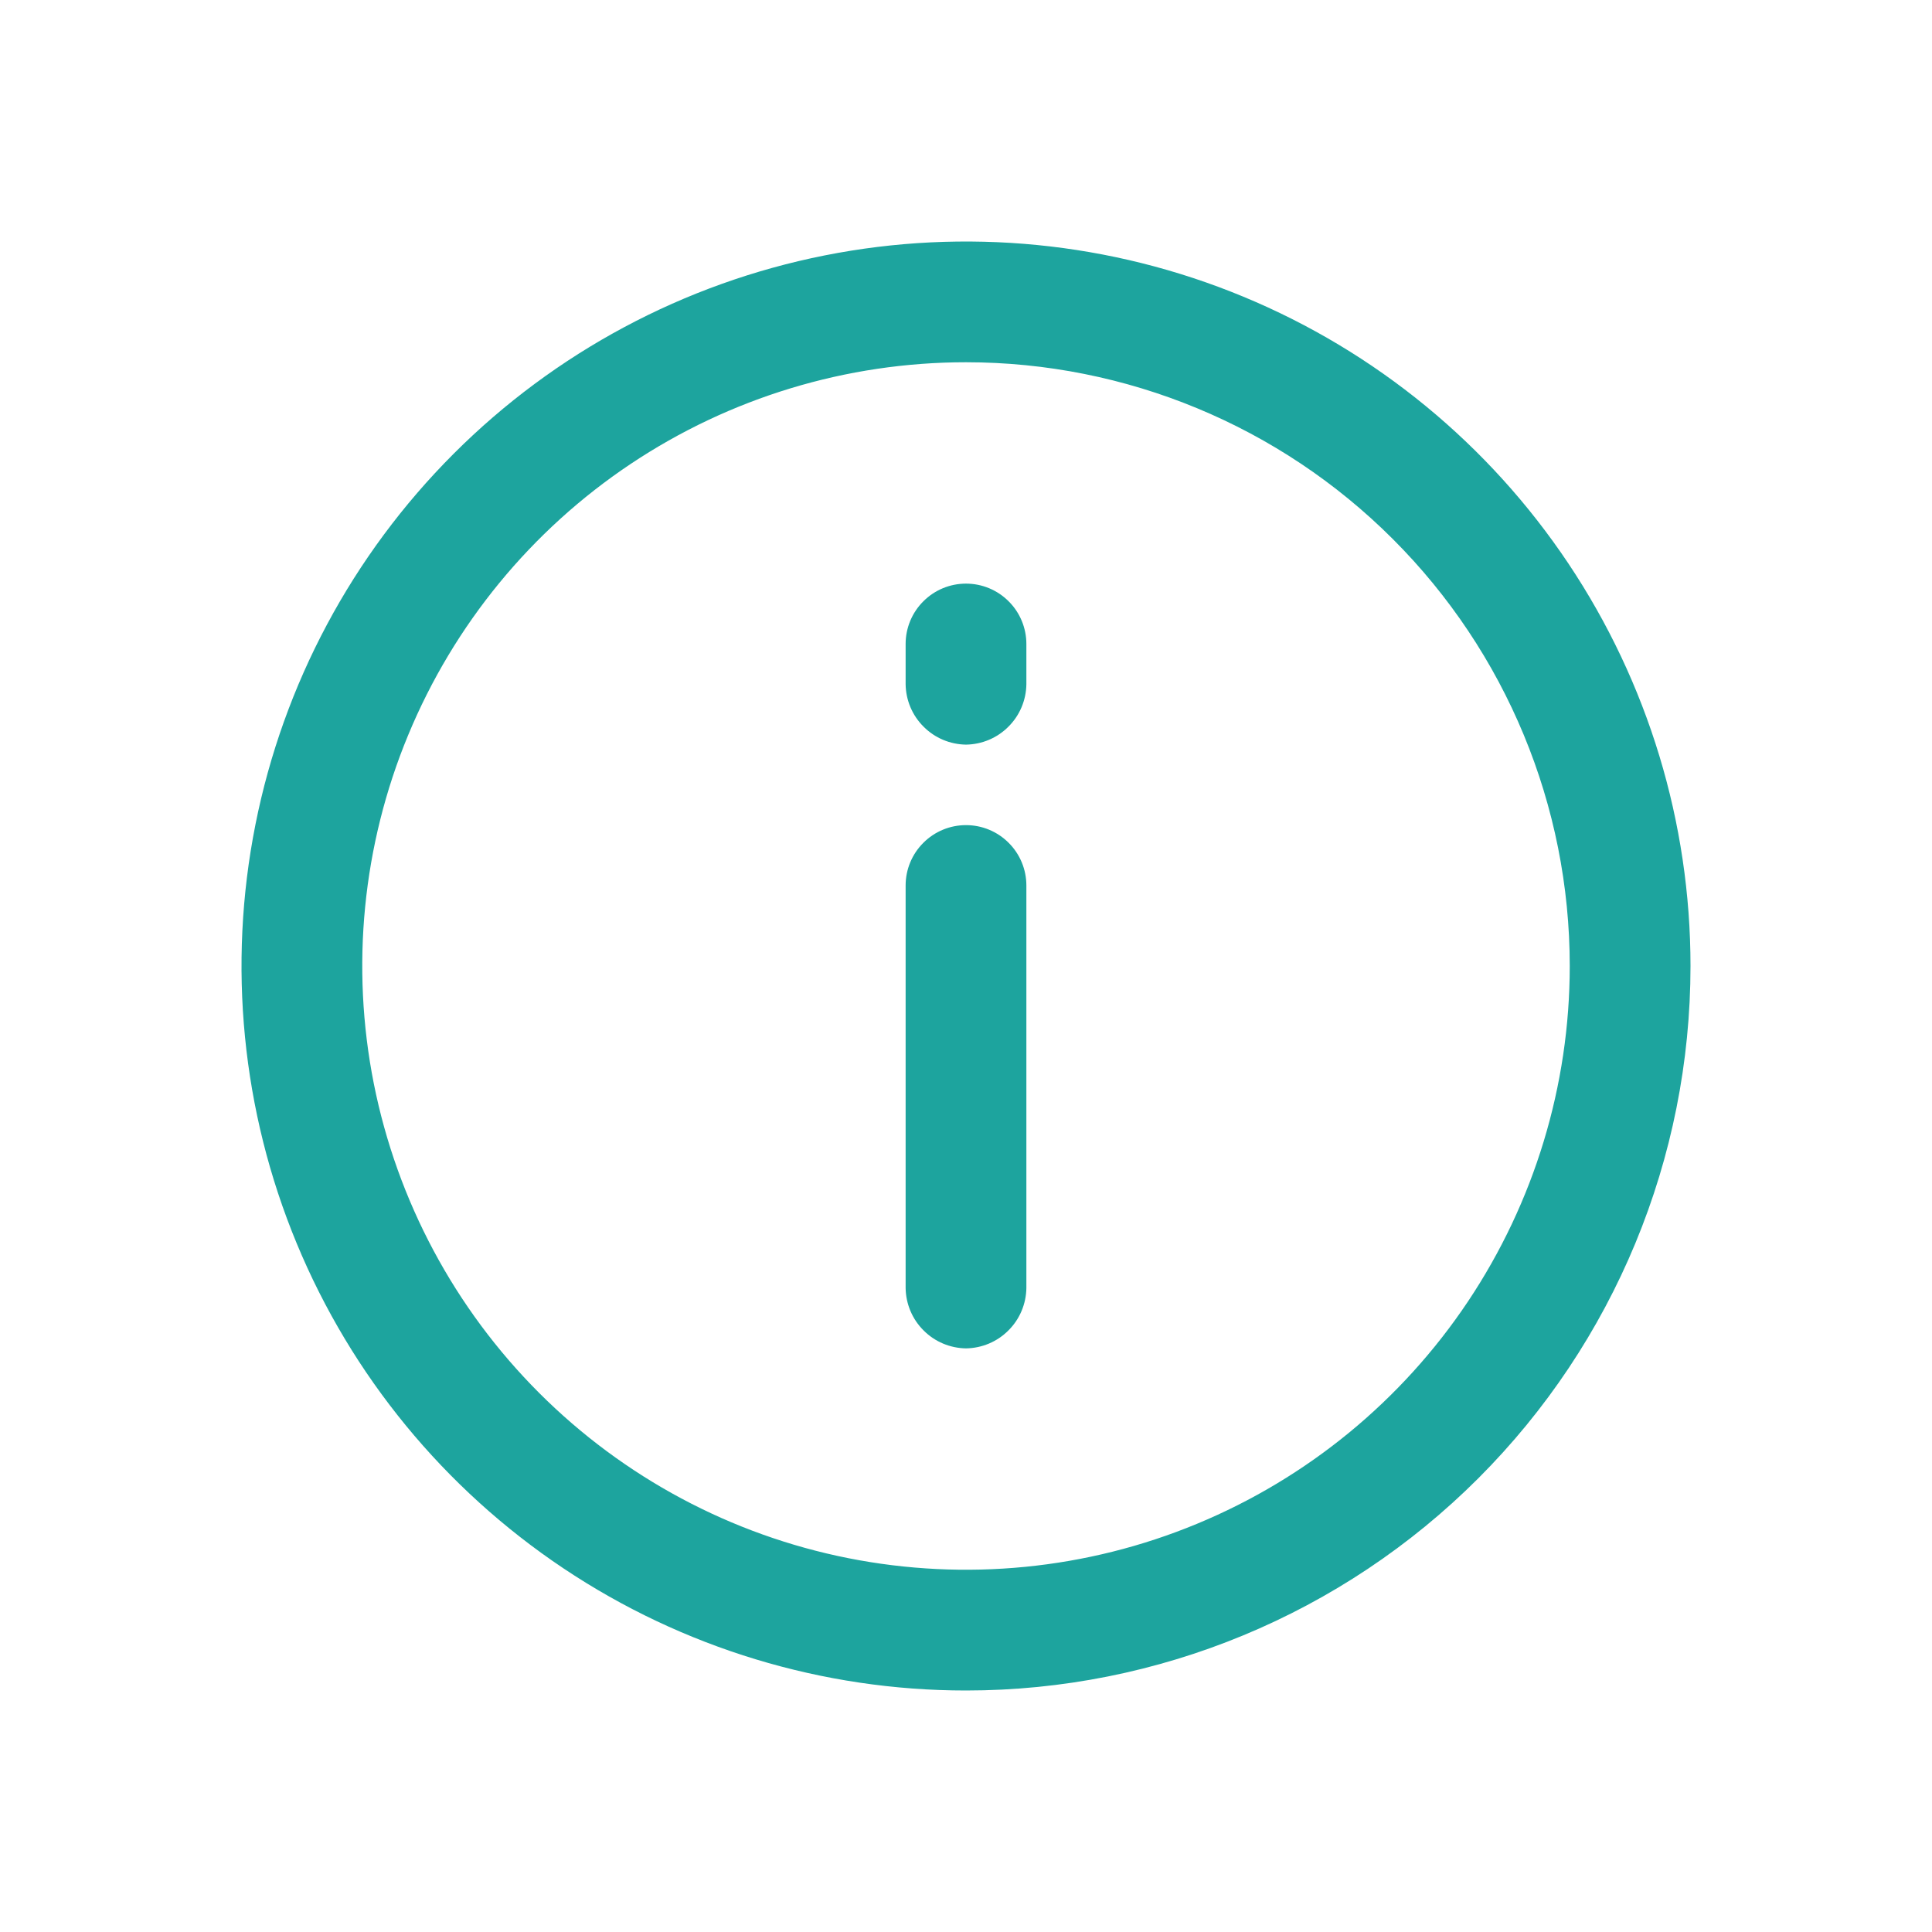
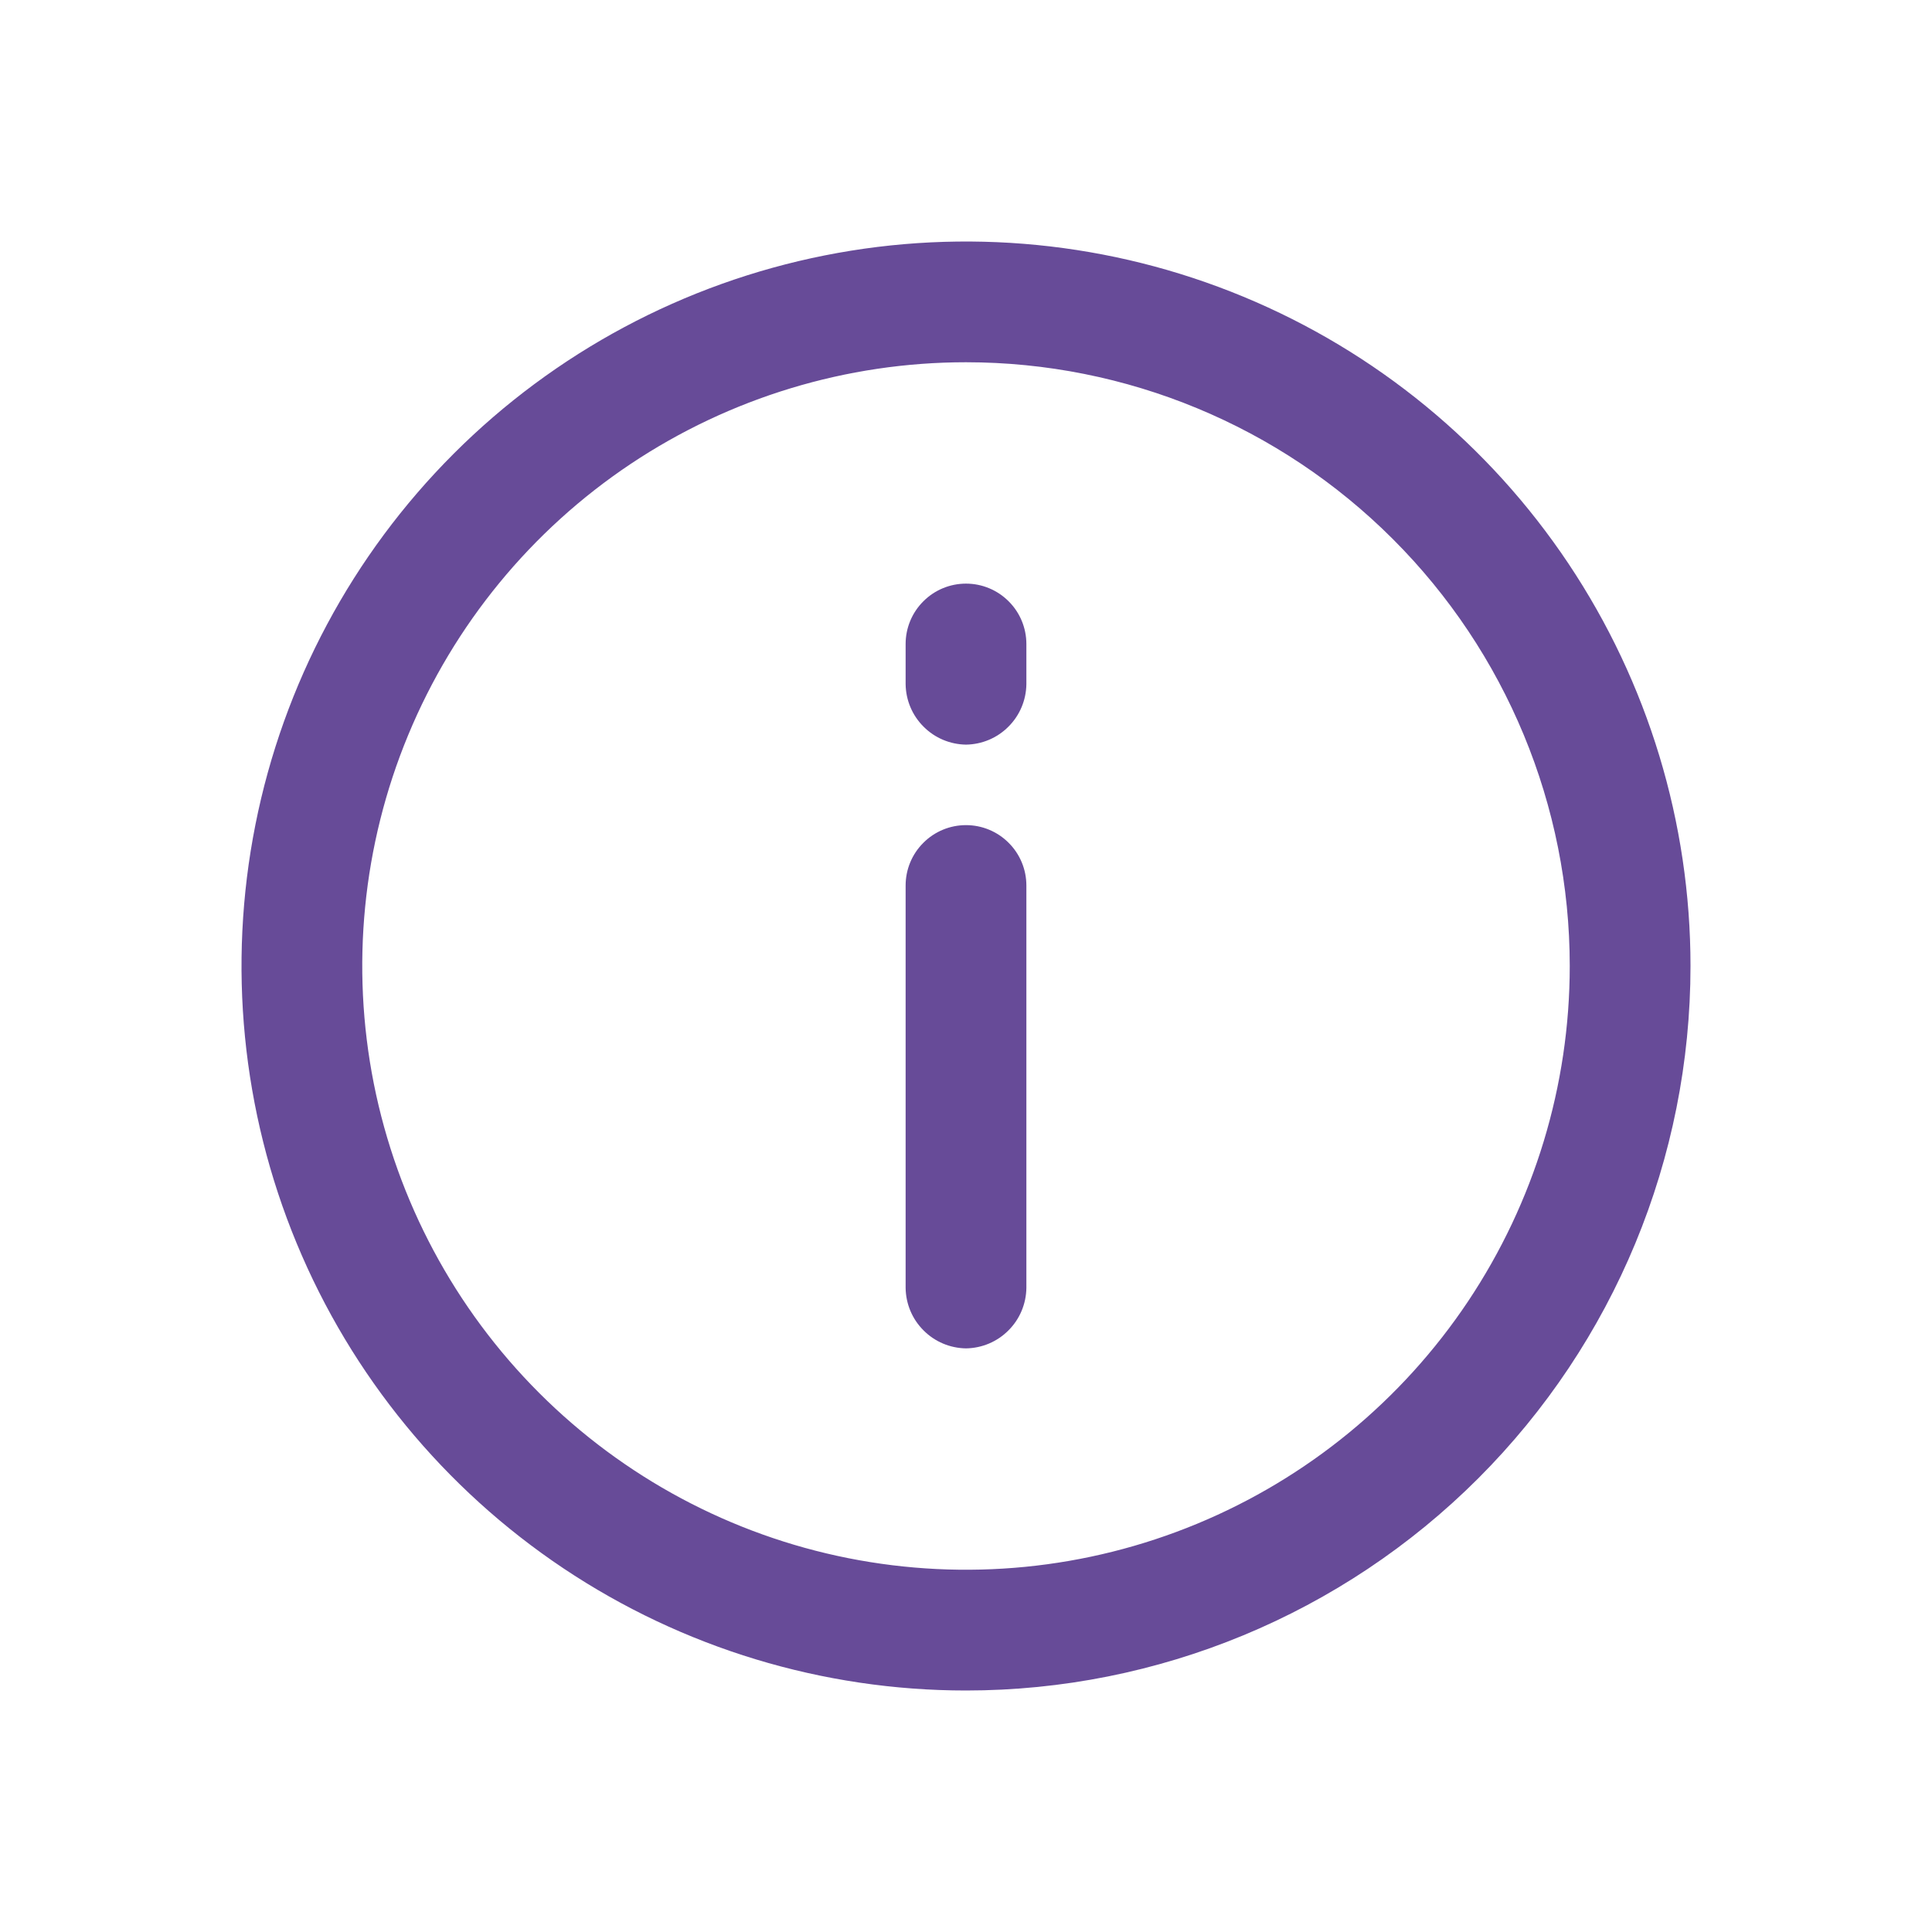
<svg xmlns="http://www.w3.org/2000/svg" width="800px" height="800px" viewBox="0 0 24 24" fill="none">
  <g id="SVGRepo_bgCarrier" stroke-width="0" />
  <g id="SVGRepo_tracerCarrier" stroke-linecap="round" stroke-linejoin="round" />
  <g id="SVGRepo_iconCarrier">
-     <path d="M12 16.75C11.802 16.747 11.613 16.668 11.473 16.527C11.332 16.387 11.253 16.198 11.25 16V11C11.25 10.801 11.329 10.61 11.47 10.47C11.61 10.329 11.801 10.25 12 10.25C12.199 10.25 12.39 10.329 12.53 10.47C12.671 10.61 12.75 10.801 12.75 11V16C12.747 16.198 12.668 16.387 12.527 16.527C12.387 16.668 12.198 16.747 12 16.75Z" fill="#1DA49E" />
-     <path d="M12 9.25C11.802 9.247 11.613 9.168 11.473 9.027C11.332 8.887 11.253 8.698 11.25 8.5V8C11.25 7.801 11.329 7.61 11.47 7.47C11.61 7.329 11.801 7.25 12 7.25C12.199 7.25 12.39 7.329 12.53 7.47C12.671 7.61 12.75 7.801 12.75 8V8.5C12.747 8.698 12.668 8.887 12.527 9.027C12.387 9.168 12.198 9.247 12 9.25Z" fill="#1DA49E" />
-     <path d="M12 21C10.22 21 8.48 20.472 7 19.483C5.52 18.494 4.366 17.089 3.685 15.444C3.004 13.8 2.826 11.99 3.173 10.244C3.52 8.498 4.377 6.895 5.636 5.636C6.895 4.377 8.498 3.52 10.244 3.173C11.99 2.826 13.8 3.004 15.444 3.685C17.089 4.366 18.494 5.52 19.483 7C20.472 8.48 21 10.22 21 12C21 14.387 20.052 16.676 18.364 18.364C16.676 20.052 14.387 21 12 21ZM12 4.5C10.517 4.5 9.067 4.94 7.833 5.764C6.6 6.588 5.639 7.759 5.071 9.13C4.503 10.5 4.355 12.008 4.644 13.463C4.934 14.918 5.648 16.254 6.697 17.303C7.746 18.352 9.082 19.067 10.537 19.356C11.992 19.645 13.5 19.497 14.87 18.929C16.241 18.361 17.412 17.4 18.236 16.167C19.06 14.933 19.5 13.483 19.5 12C19.5 10.011 18.71 8.103 17.303 6.697C15.897 5.29 13.989 4.5 12 4.5Z" fill="#1DA49E" />
+     <path d="M12 16.75C11.802 16.747 11.613 16.668 11.473 16.527C11.332 16.387 11.253 16.198 11.25 16V11C11.25 10.801 11.329 10.61 11.47 10.47C11.61 10.329 11.801 10.25 12 10.25C12.199 10.25 12.39 10.329 12.53 10.47C12.671 10.61 12.75 10.801 12.75 11V16C12.747 16.198 12.668 16.387 12.527 16.527C12.387 16.668 12.198 16.747 12 16.75Z" fill="#674b98" />
+     <path d="M12 9.25C11.802 9.247 11.613 9.168 11.473 9.027C11.332 8.887 11.253 8.698 11.25 8.5V8C11.25 7.801 11.329 7.61 11.47 7.47C11.61 7.329 11.801 7.25 12 7.25C12.199 7.25 12.39 7.329 12.53 7.47C12.671 7.61 12.75 7.801 12.75 8V8.5C12.747 8.698 12.668 8.887 12.527 9.027C12.387 9.168 12.198 9.247 12 9.25Z" fill="#674b98" />
+     <path d="M12 21C10.22 21 8.48 20.472 7 19.483C5.52 18.494 4.366 17.089 3.685 15.444C3.004 13.8 2.826 11.99 3.173 10.244C3.52 8.498 4.377 6.895 5.636 5.636C6.895 4.377 8.498 3.52 10.244 3.173C11.99 2.826 13.8 3.004 15.444 3.685C17.089 4.366 18.494 5.52 19.483 7C20.472 8.48 21 10.22 21 12C21 14.387 20.052 16.676 18.364 18.364C16.676 20.052 14.387 21 12 21ZM12 4.5C10.517 4.5 9.067 4.94 7.833 5.764C6.6 6.588 5.639 7.759 5.071 9.13C4.503 10.5 4.355 12.008 4.644 13.463C4.934 14.918 5.648 16.254 6.697 17.303C7.746 18.352 9.082 19.067 10.537 19.356C11.992 19.645 13.5 19.497 14.87 18.929C16.241 18.361 17.412 17.4 18.236 16.167C19.06 14.933 19.5 13.483 19.5 12C19.5 10.011 18.71 8.103 17.303 6.697C15.897 5.29 13.989 4.5 12 4.5Z" fill="#674b98" />
  </g>
</svg>
